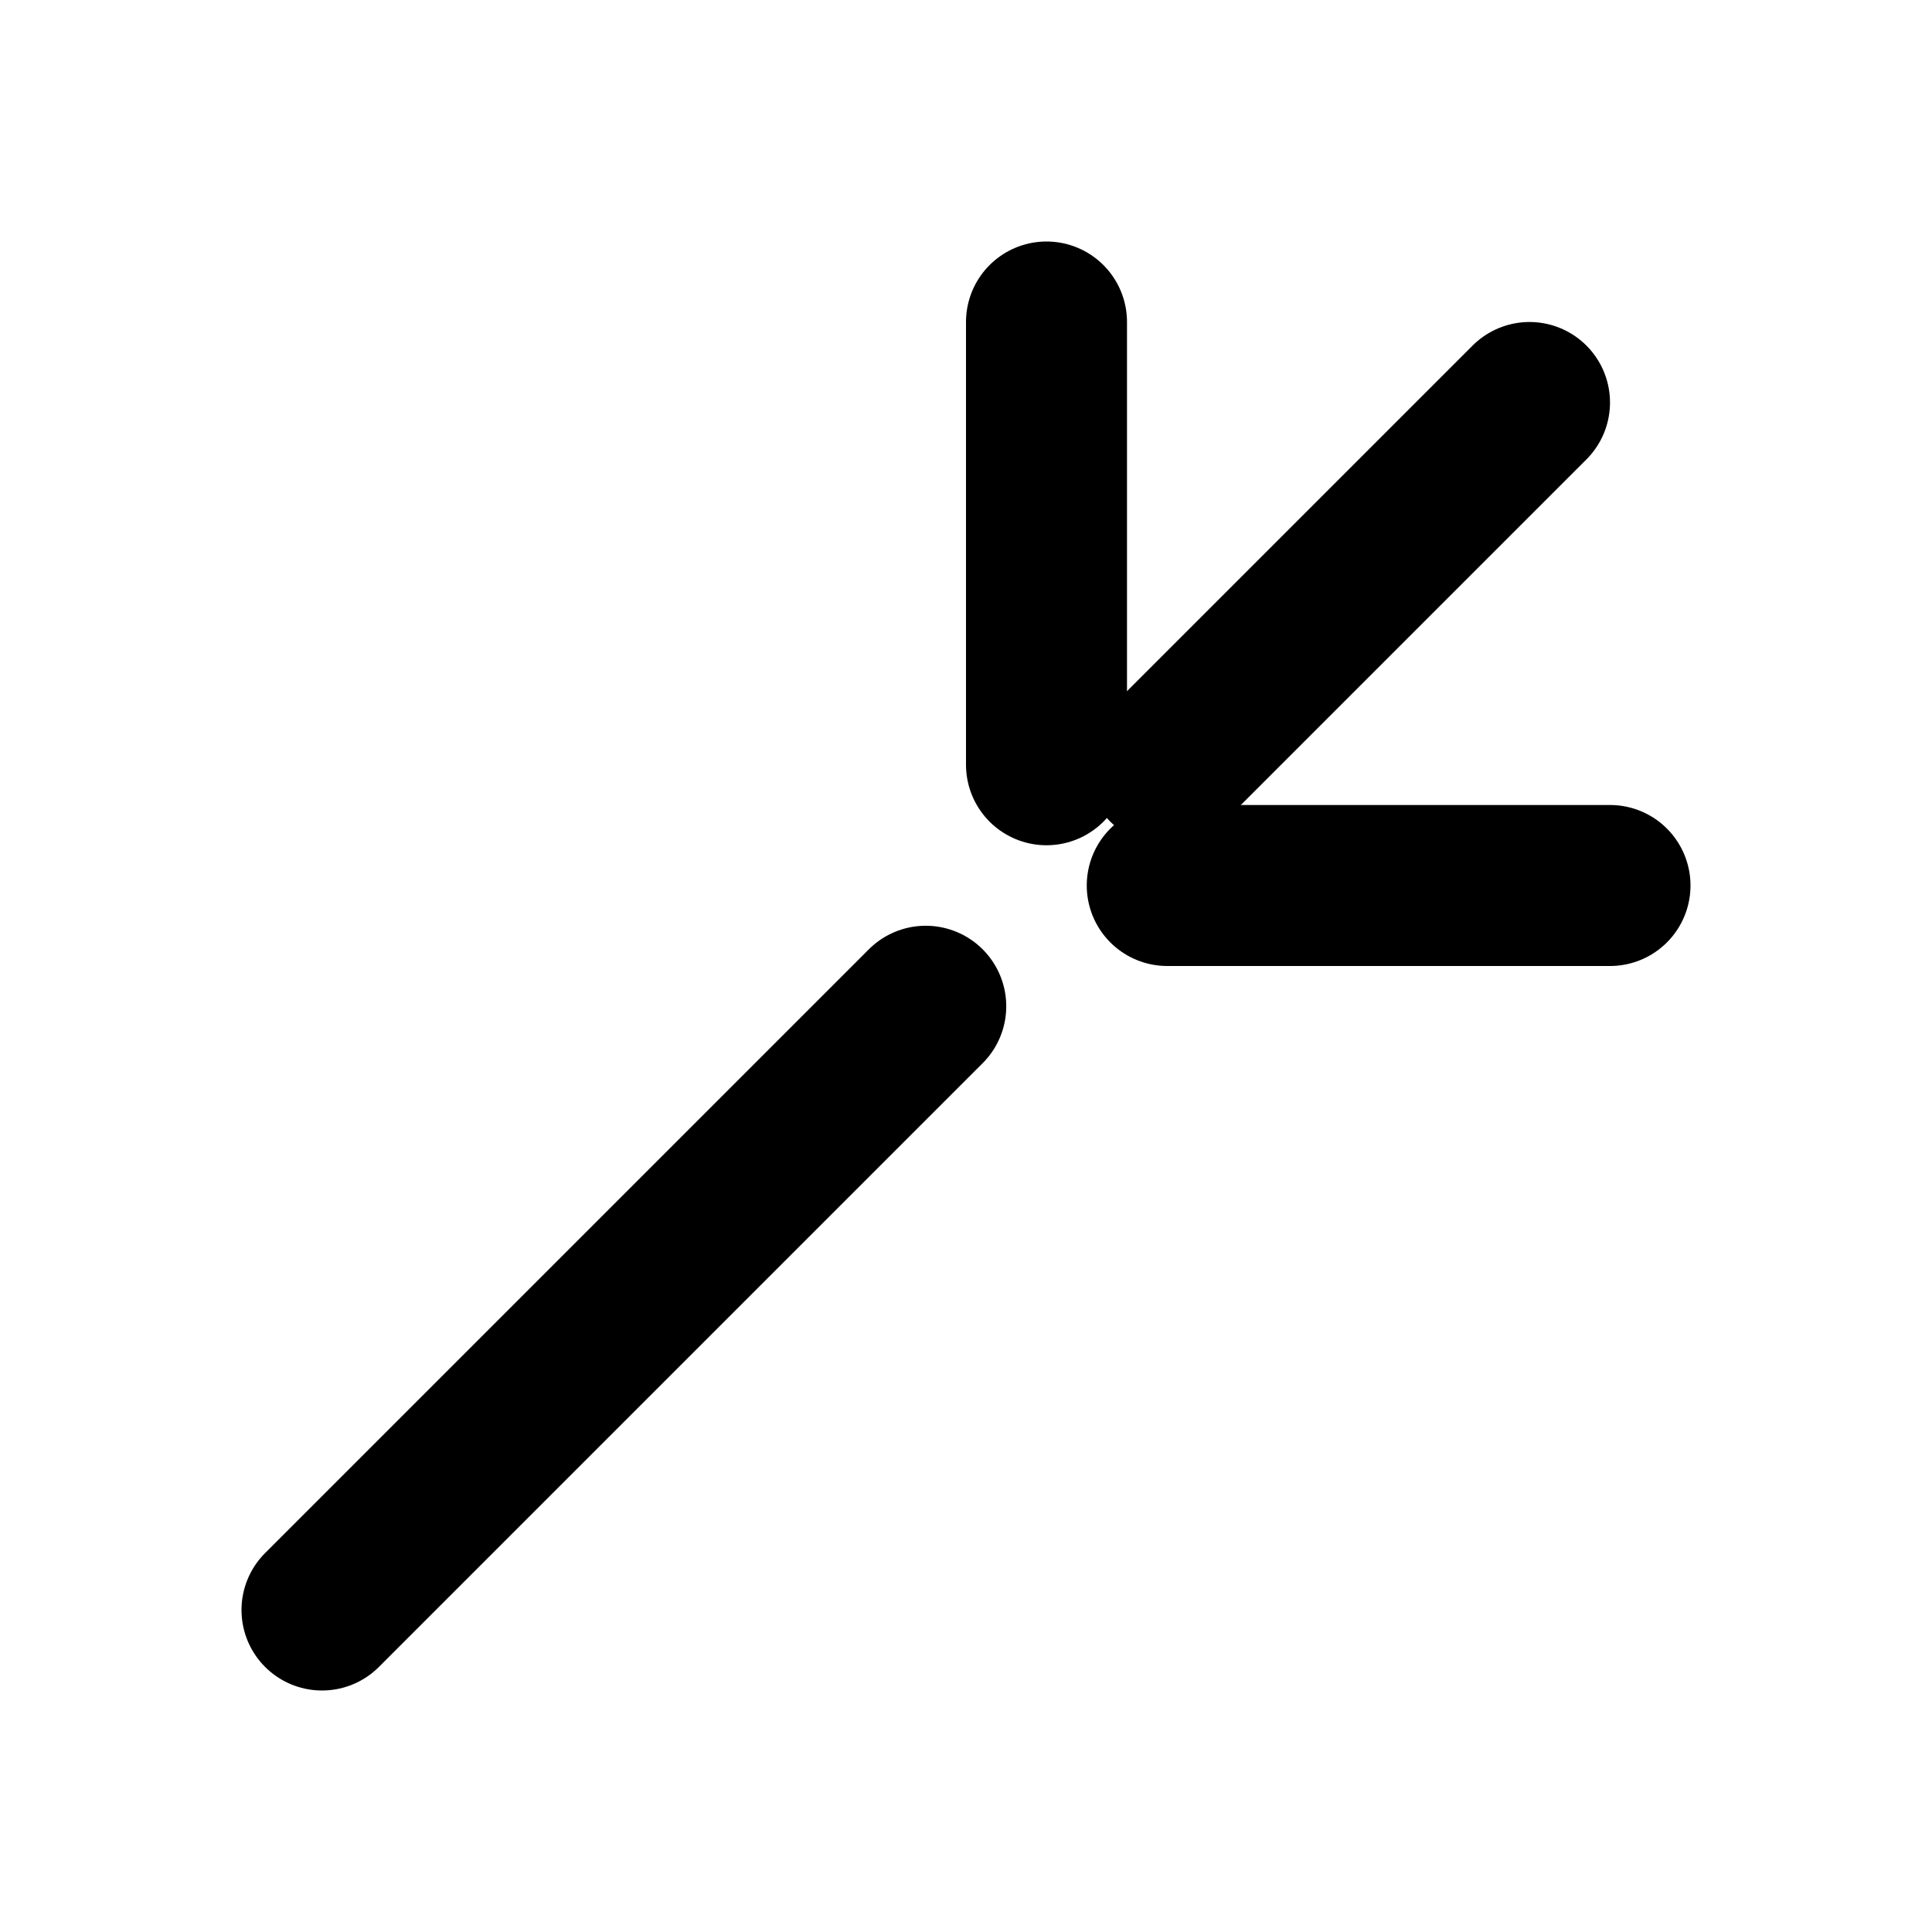
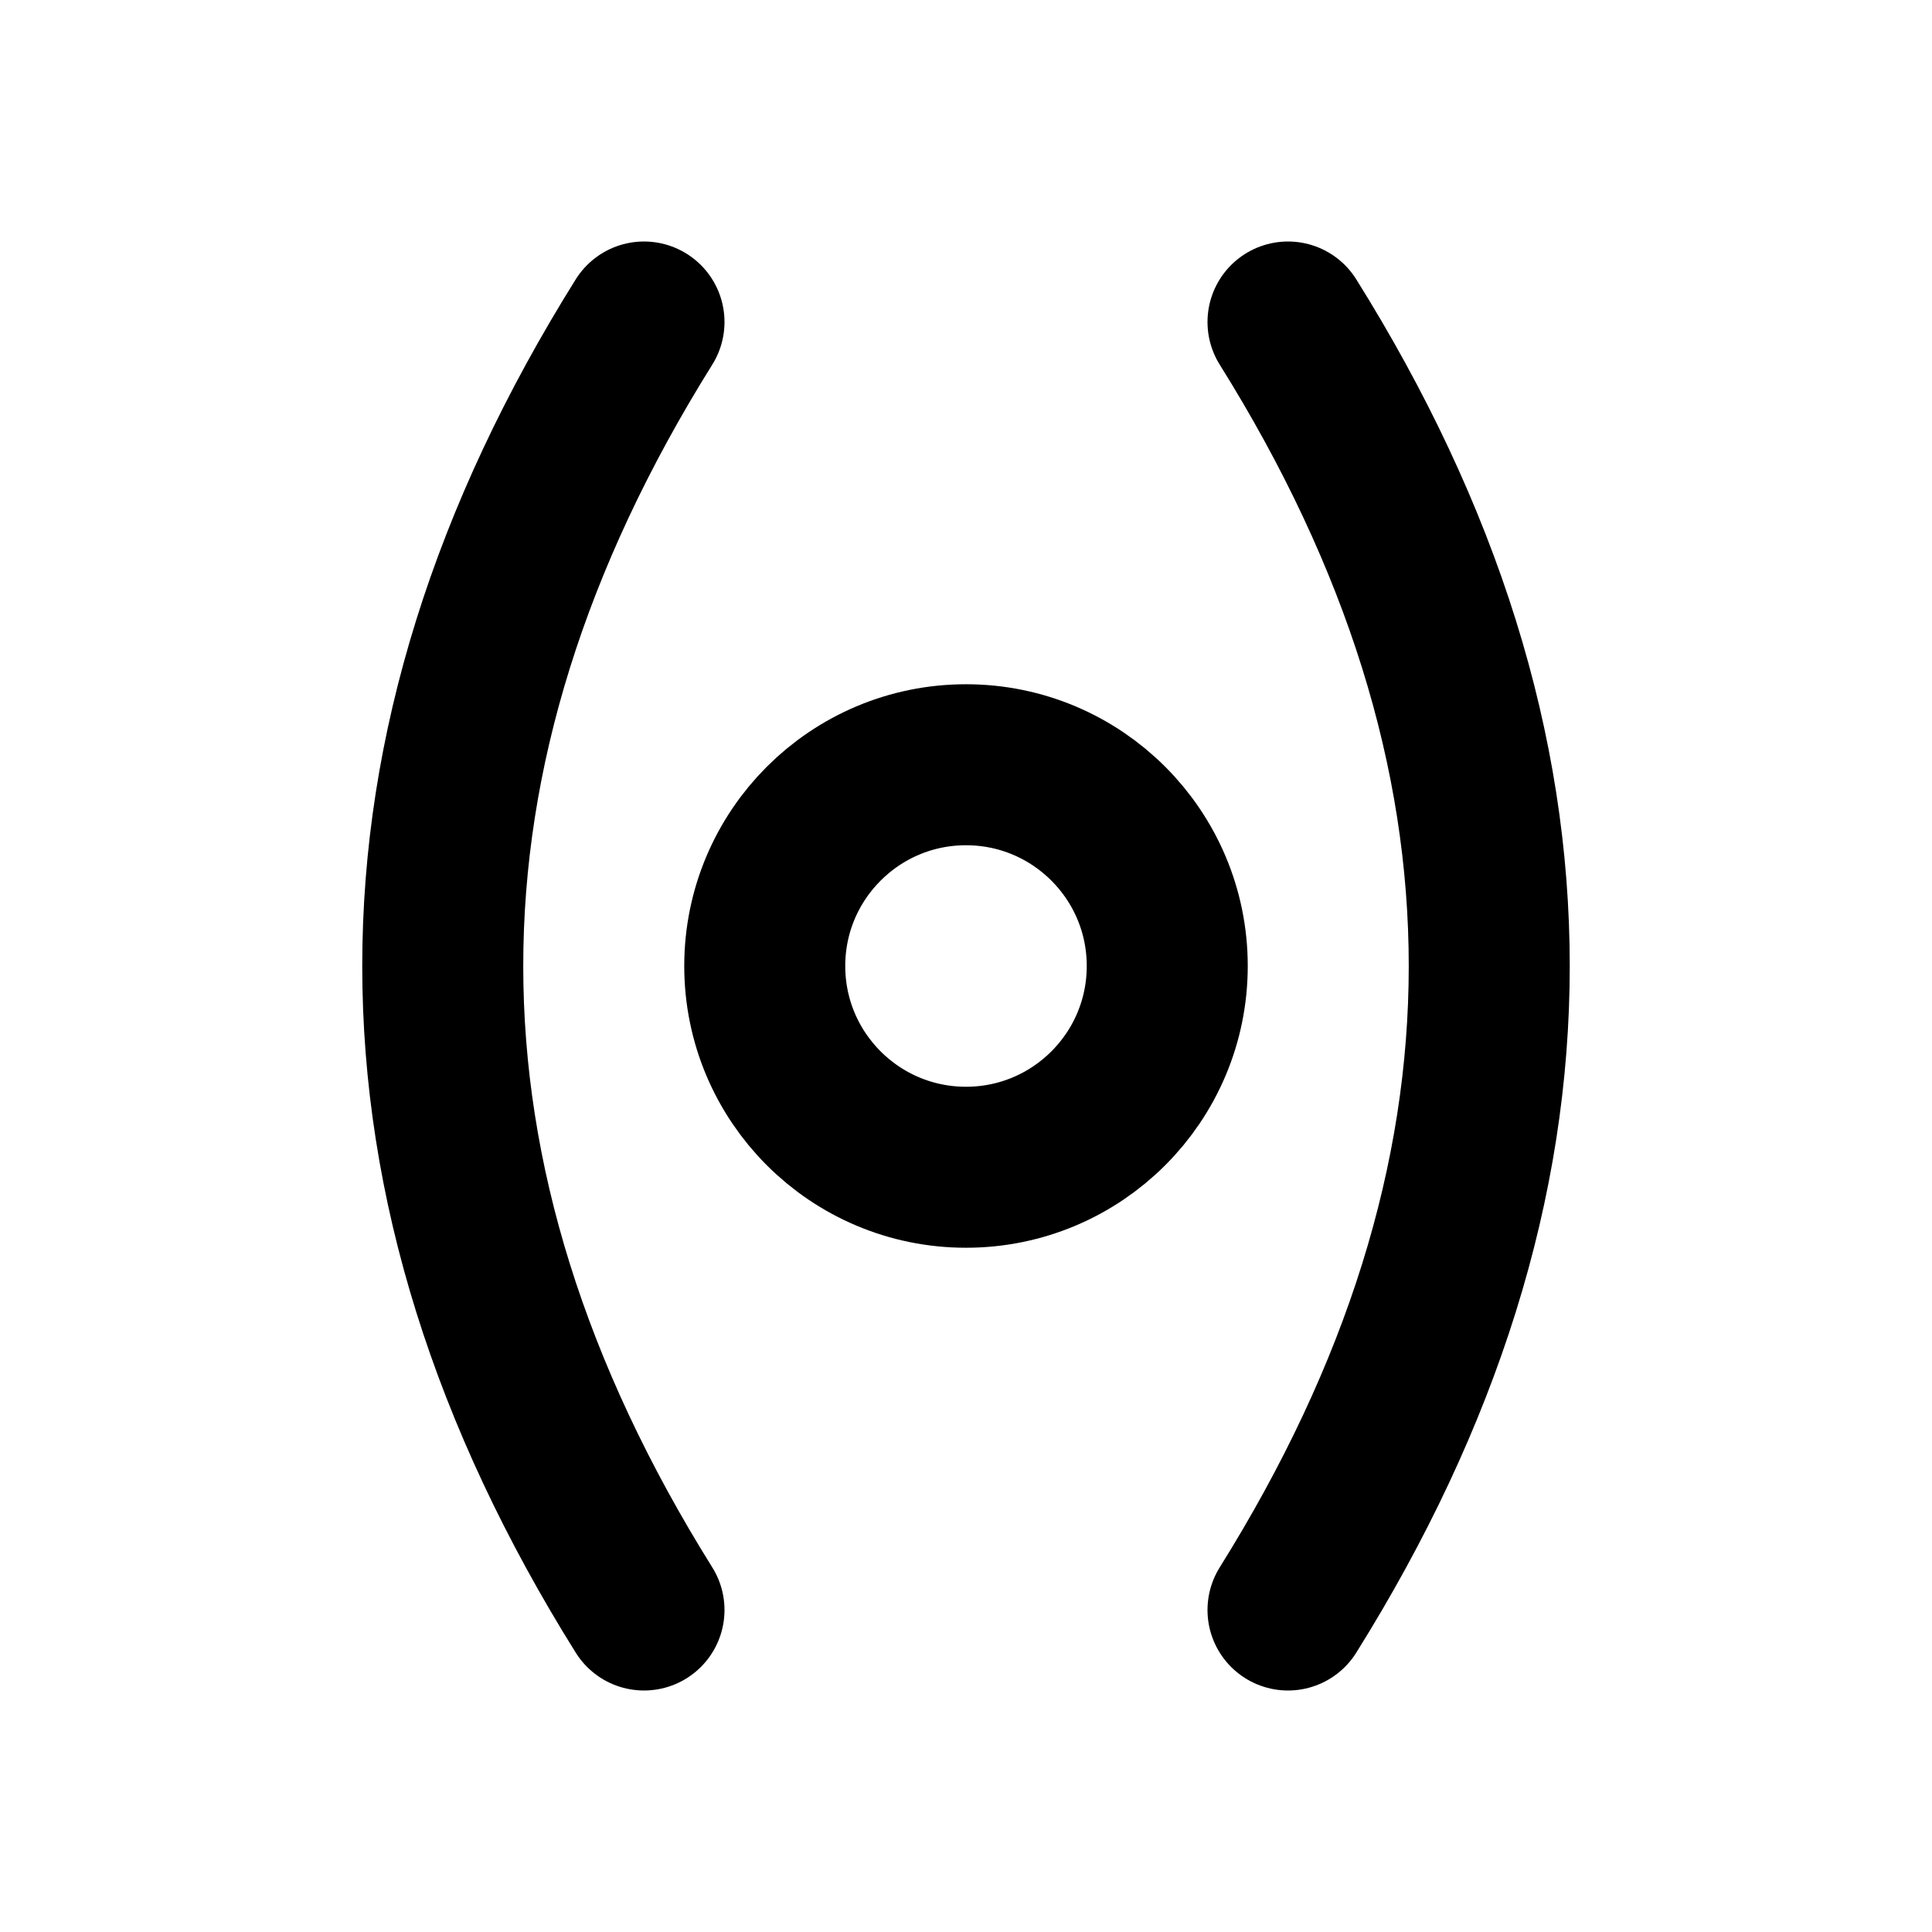
<svg xmlns="http://www.w3.org/2000/svg" width="24" height="24" viewBox="0 0 24 24" fill="none" stroke="currentColor" stroke-width="2" stroke-linecap="round" stroke-linejoin="round">
-   <path d="M4 20l7.5-7.5" />
-   <path d="M13 9.5V4" />
-   <path d="M14.5 11h5.5" />
-   <path d="M14.5 9.5L19 5" />
+   <path d="M8 4q-5 8 0 16" />
+   <path d="M16 4q5 8 0 16" />
+   <circle cx="12" cy="12" r="2.5" />
</svg>
